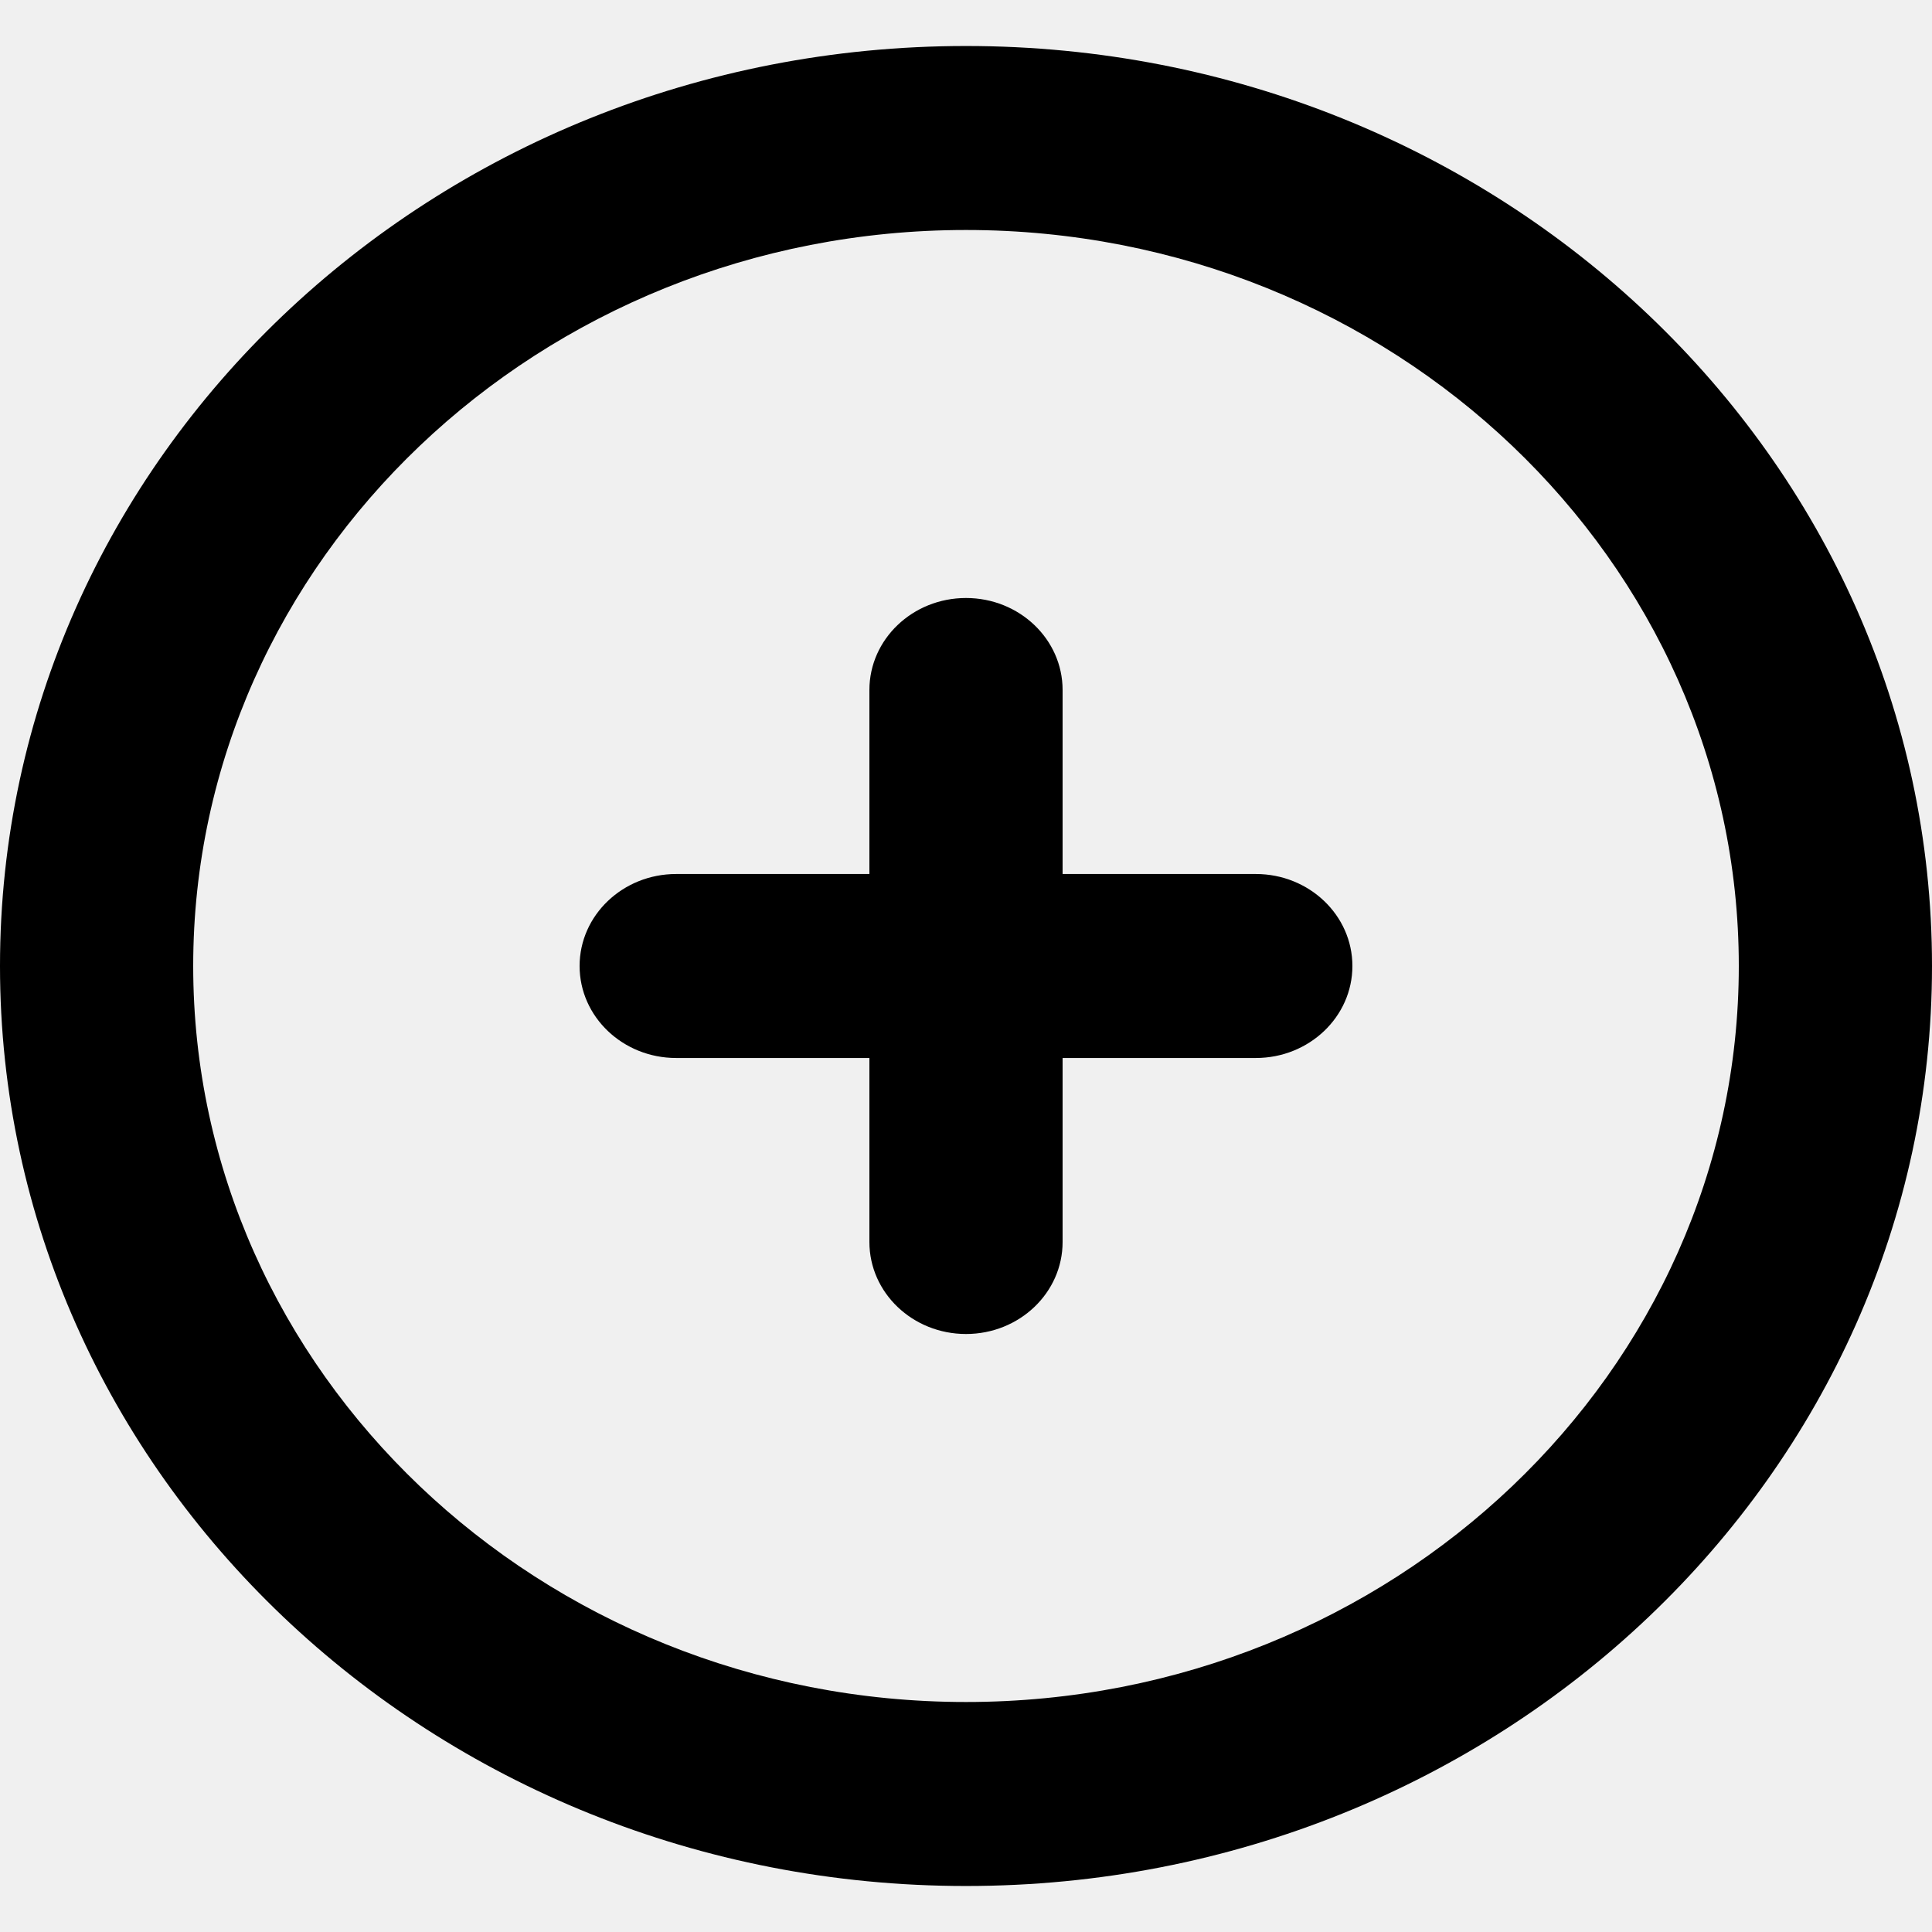
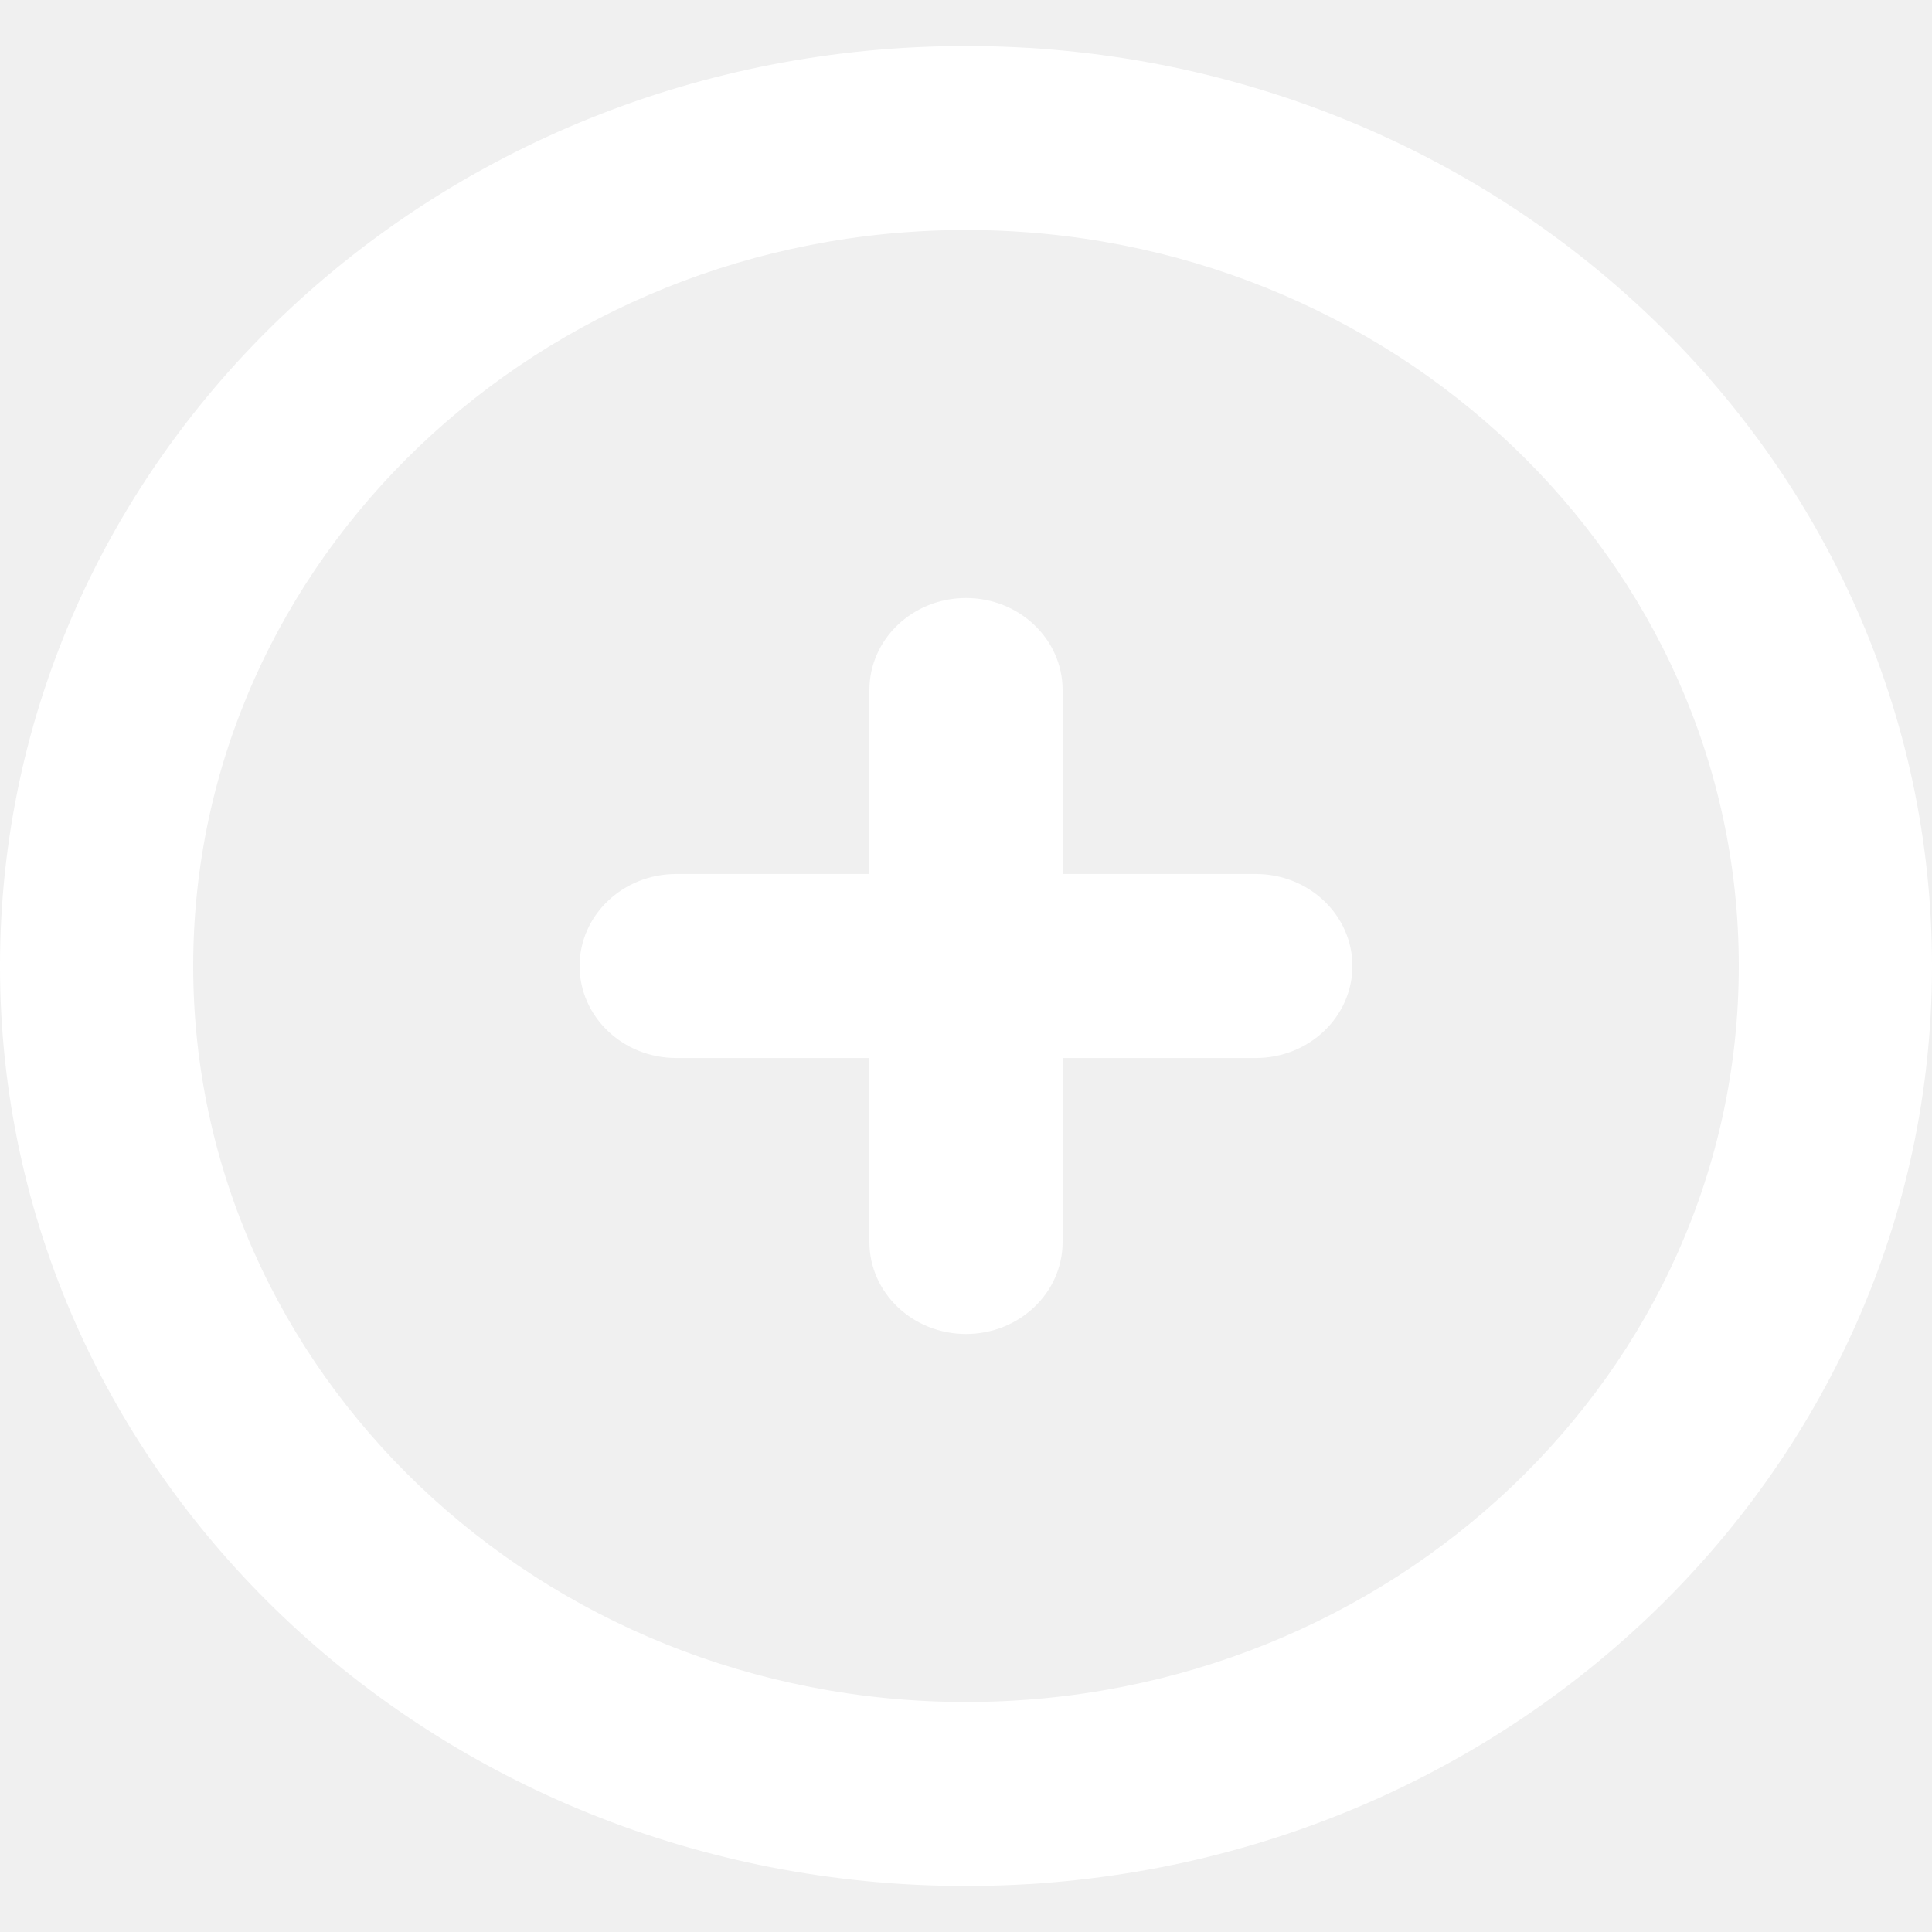
<svg xmlns="http://www.w3.org/2000/svg" width="800px" height="800px" viewBox="0 -0.5 21 21" version="1.1">
  <defs>

</defs>
  <g id="Page-1" stroke="none" stroke-width="1" fill="none" fill-rule="evenodd">
-     <g id="Dribbble-Light-Preview" transform="translate(-179, -600)" fill="#000000">
+     <g id="Dribbble-Light-Preview" transform="translate(-179, -600)" fill="#FFFFFF">
      <g id="icons" transform="translate(56, 160)">
        <path d="M137.7,450 C137.7,450.552 137.23,451 136.65,451 L134.55,451 L134.55,453 C134.55,453.552 134.08,454 133.5,454 C132.92,454 132.45,453.552 132.45,453 L132.45,451 L130.35,451 C129.77,451 129.3,450.552 129.3,450 C129.3,449.448 129.77,449 130.35,449 L132.45,449 L132.45,447 C132.45,446.448 132.92,446 133.5,446 C134.08,446 134.55,446.448 134.55,447 L134.55,449 L136.65,449 C137.23,449 137.7,449.448 137.7,450 M133.5,458 C128.868,458 125.1,454.411 125.1,450 C125.1,445.589 128.868,442 133.5,442 C138.132,442 141.9,445.589 141.9,450 C141.9,454.411 138.132,458 133.5,458 M133.5,440 C127.701,440 123,444.477 123,450 C123,455.523 127.701,460 133.5,460 C139.299,460 144,455.523 144,450 C144,444.477 139.299,440 133.5,440" id="plus_circle-[#1427]">

</path>
      </g>
    </g>
  </g>
</svg>
